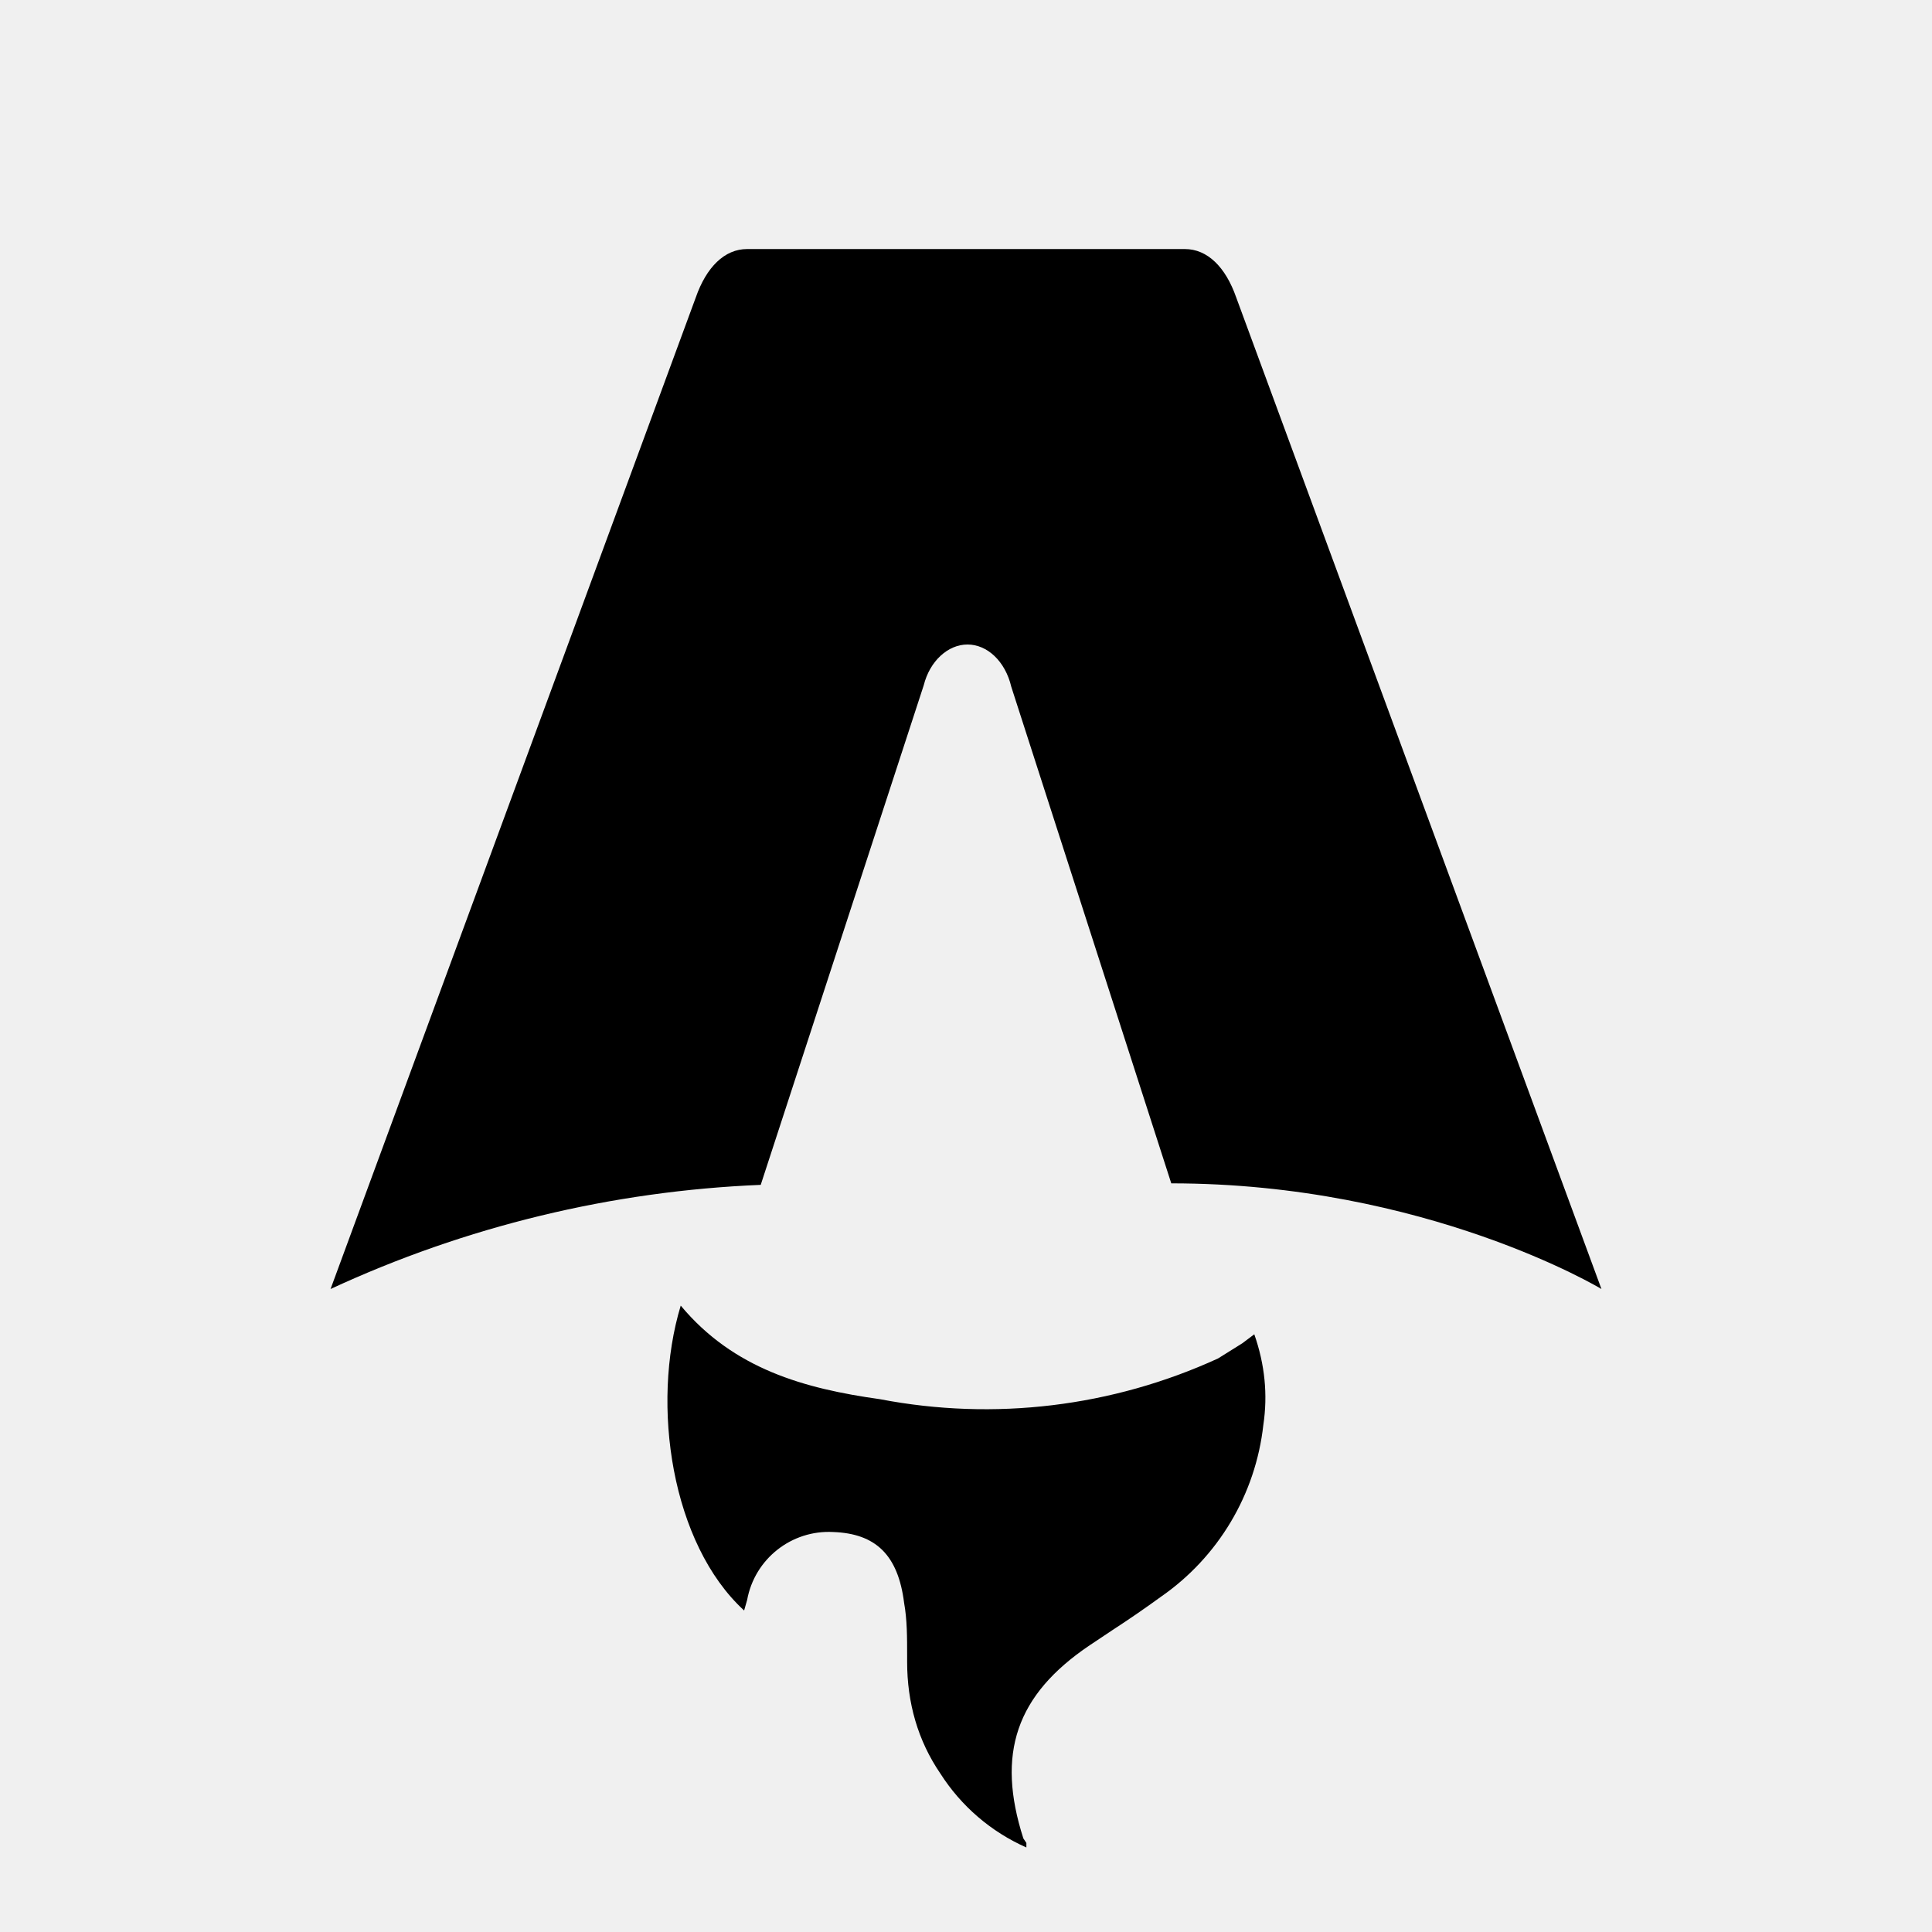
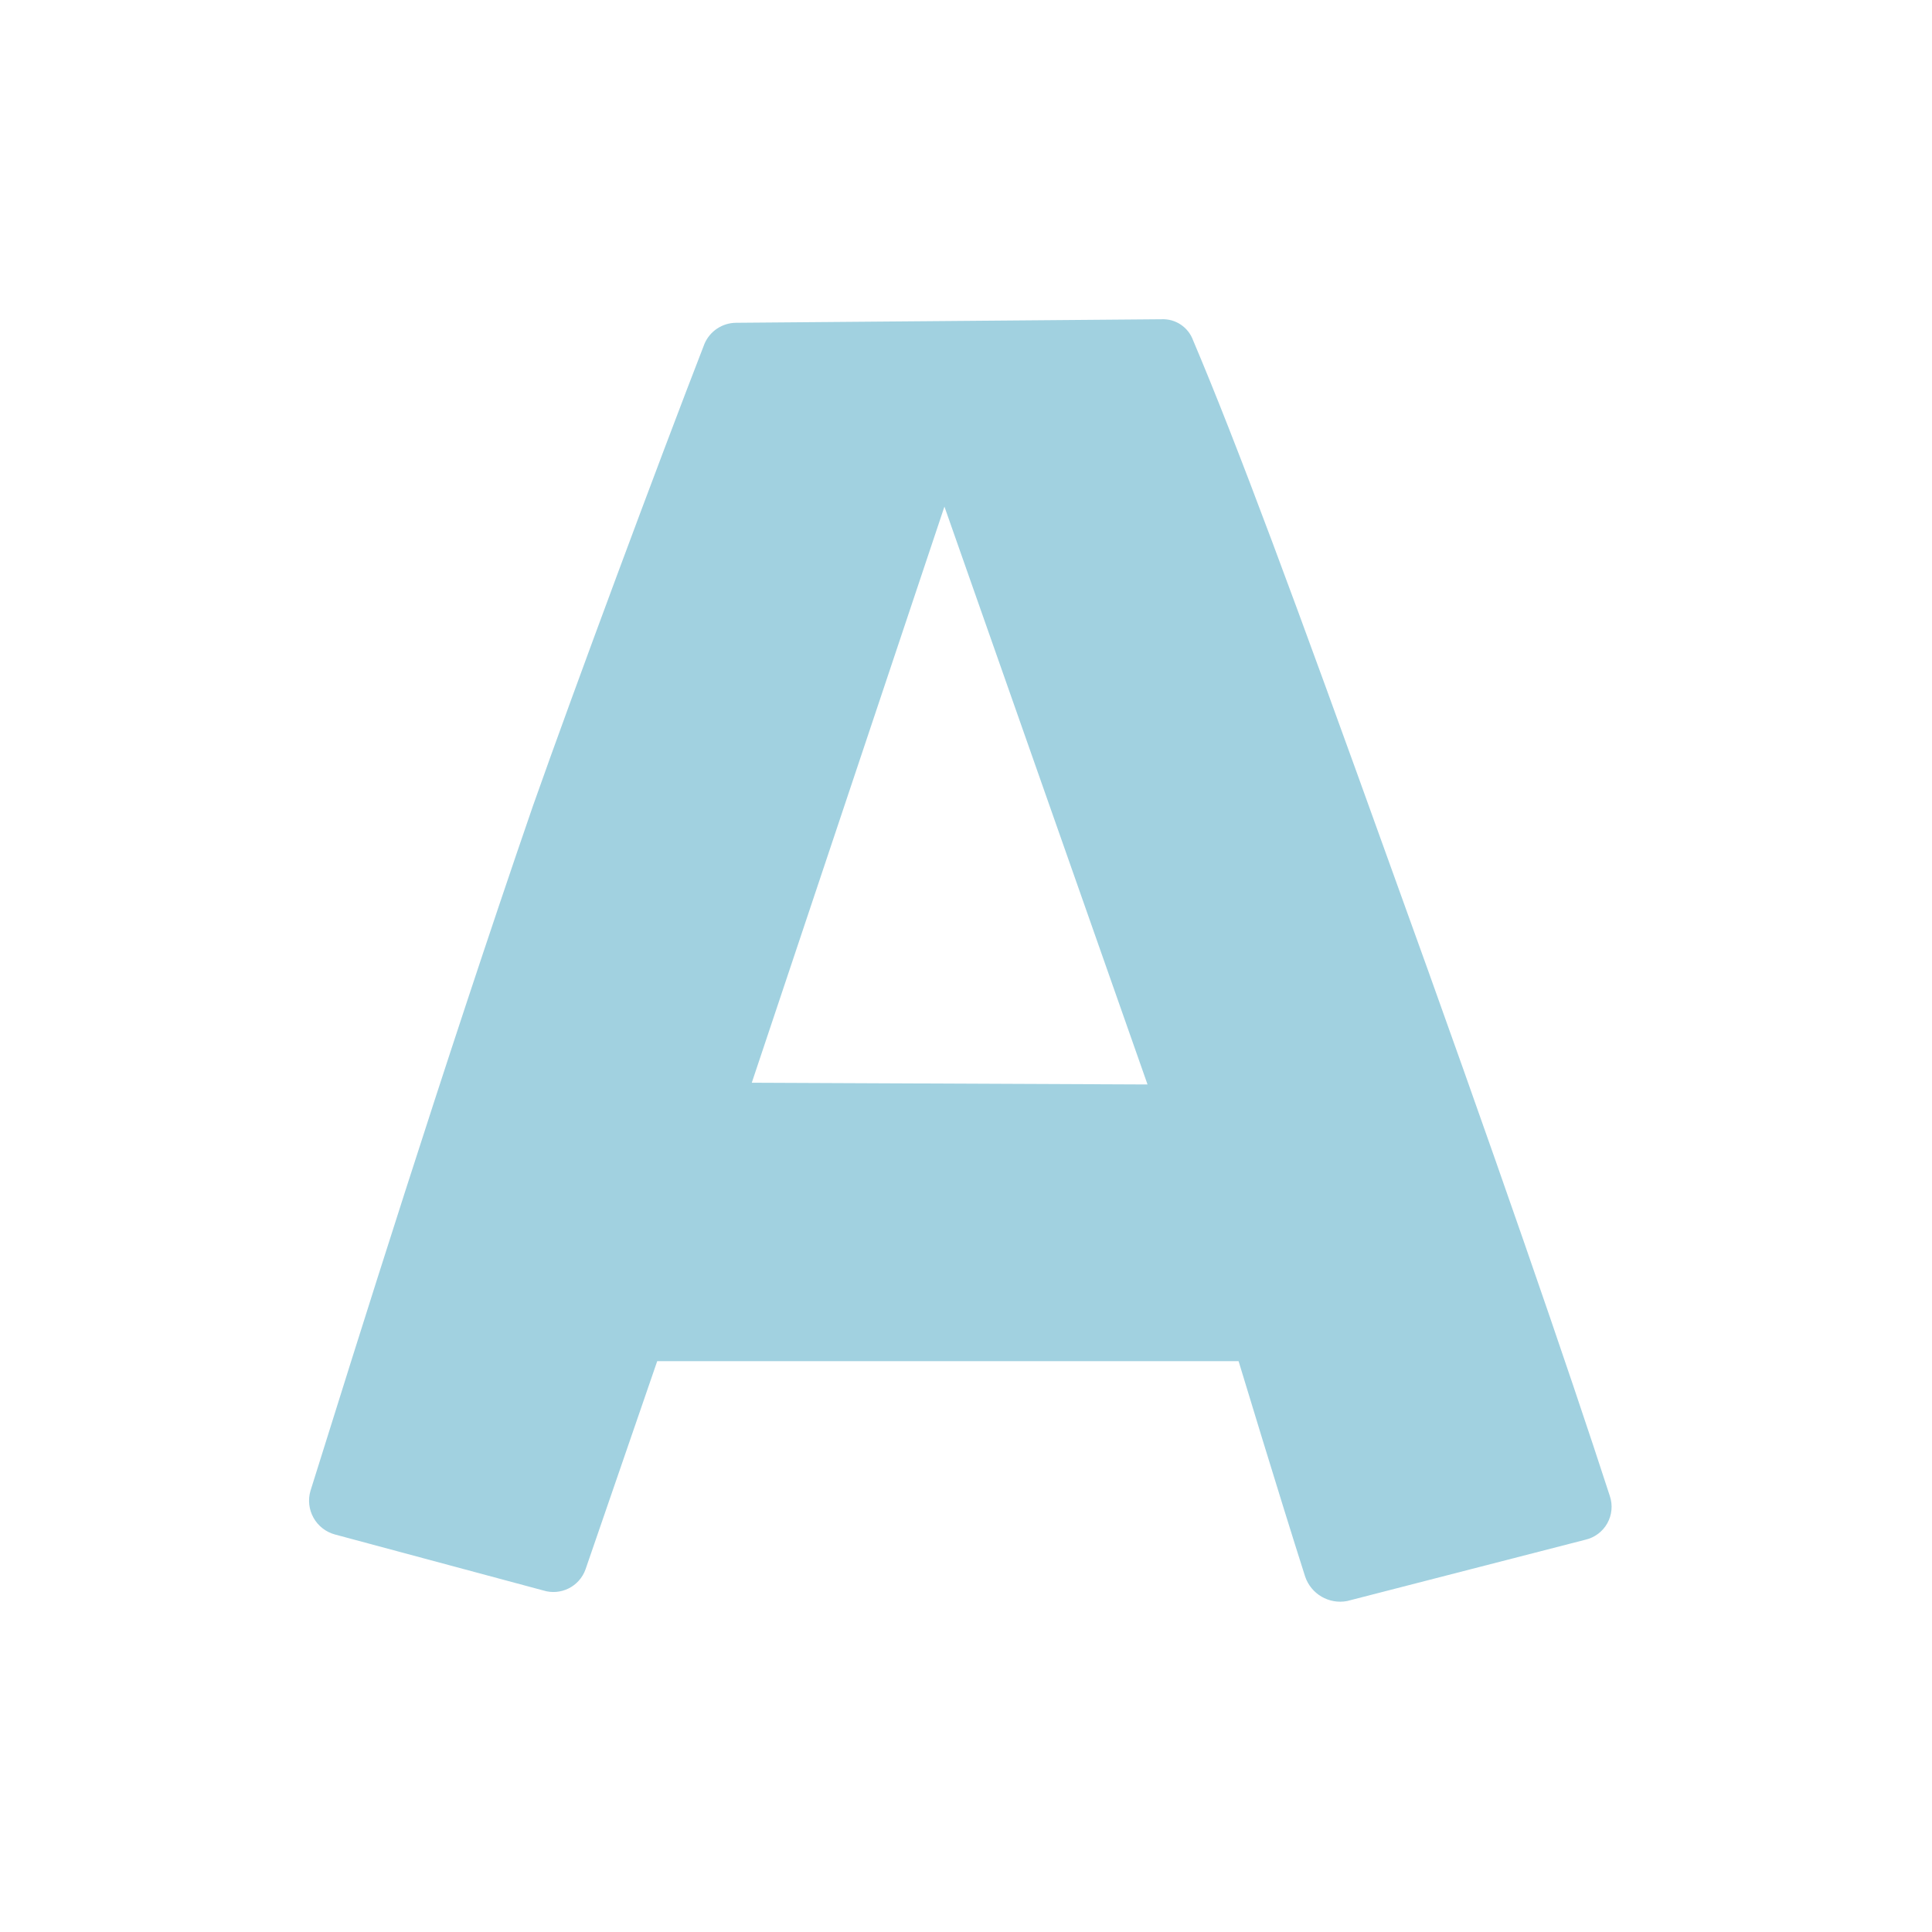
- <svg xmlns="http://www.w3.org/2000/svg" fill="none" viewBox="0 0 128 128">
-   <path d="M50.4 78.5a75.1 75.1 0 0 0-28.5 6.9l24.2-65.7c.7-2 1.9-3.2 3.4-3.2h29c1.5 0 2.7 1.2 3.4 3.2l24.2 65.7s-11.6-7-28.5-7L67 45.5c-.4-1.7-1.6-2.8-2.9-2.8-1.3 0-2.5 1.1-2.9 2.7L50.4 78.5Zm-1.1 28.2Zm-4.2-20.2c-2 6.6-.6 15.8 4.2 20.2a17.5 17.5 0 0 1 .2-.7 5.5 5.5 0 0 1 5.7-4.5c2.8.1 4.3 1.5 4.7 4.7.2 1.1.2 2.3.2 3.5v.4c0 2.7.7 5.2 2.2 7.4a13 13 0 0 0 5.7 4.9v-.3l-.2-.3c-1.8-5.6-.5-9.5 4.4-12.8l1.5-1a73 73 0 0 0 3.2-2.2 16 16 0 0 0 6.8-11.4c.3-2 .1-4-.6-6l-.8.6-1.6 1a37 37 0 0 1-22.4 2.7c-5-.7-9.7-2-13.2-6.2Z" />
-   <style>
-         path { fill: #000; }
-         @media (prefers-color-scheme: dark) {
-             path { fill: #FFF; }
-         }
-     </style>
+ <svg xmlns="http://www.w3.org/2000/svg" width="175" height="175" viewBox="0 0 175 175">
+   <g transform="translate(-13 -13)">
+     <rect width="175" height="175" transform="translate(13 13)" fill="#fff" />
+     <path d="M84.844,94.375H32.185l-6.5,18.875a3.085,3.085,0,0,1-3.807,1.9L3,110.078a3.172,3.172,0,0,1-2.221-3.965C4.9,92.948,12.834,67.569,20.923,44.095,24.73,33.309,32.343,12.848,36.467,2.221a3.133,3.133,0,0,1,2.855-1.9L77.865,0a2.9,2.9,0,0,1,2.855,1.9c3.966,9.358,9.2,23.475,17.923,47.743C108,75.5,114.822,95.327,118.471,106.588a3.06,3.06,0,0,1-2.221,3.965l-21.571,5.551a3.351,3.351,0,0,1-3.807-2.22C88.493,106.429,84.844,94.375,84.844,94.375ZM40.75,69.156l35.847.158L58.2,16.972Z" transform="translate(40.346 41.917)" fill="#a1d1e0" />
+   </g>
</svg>
